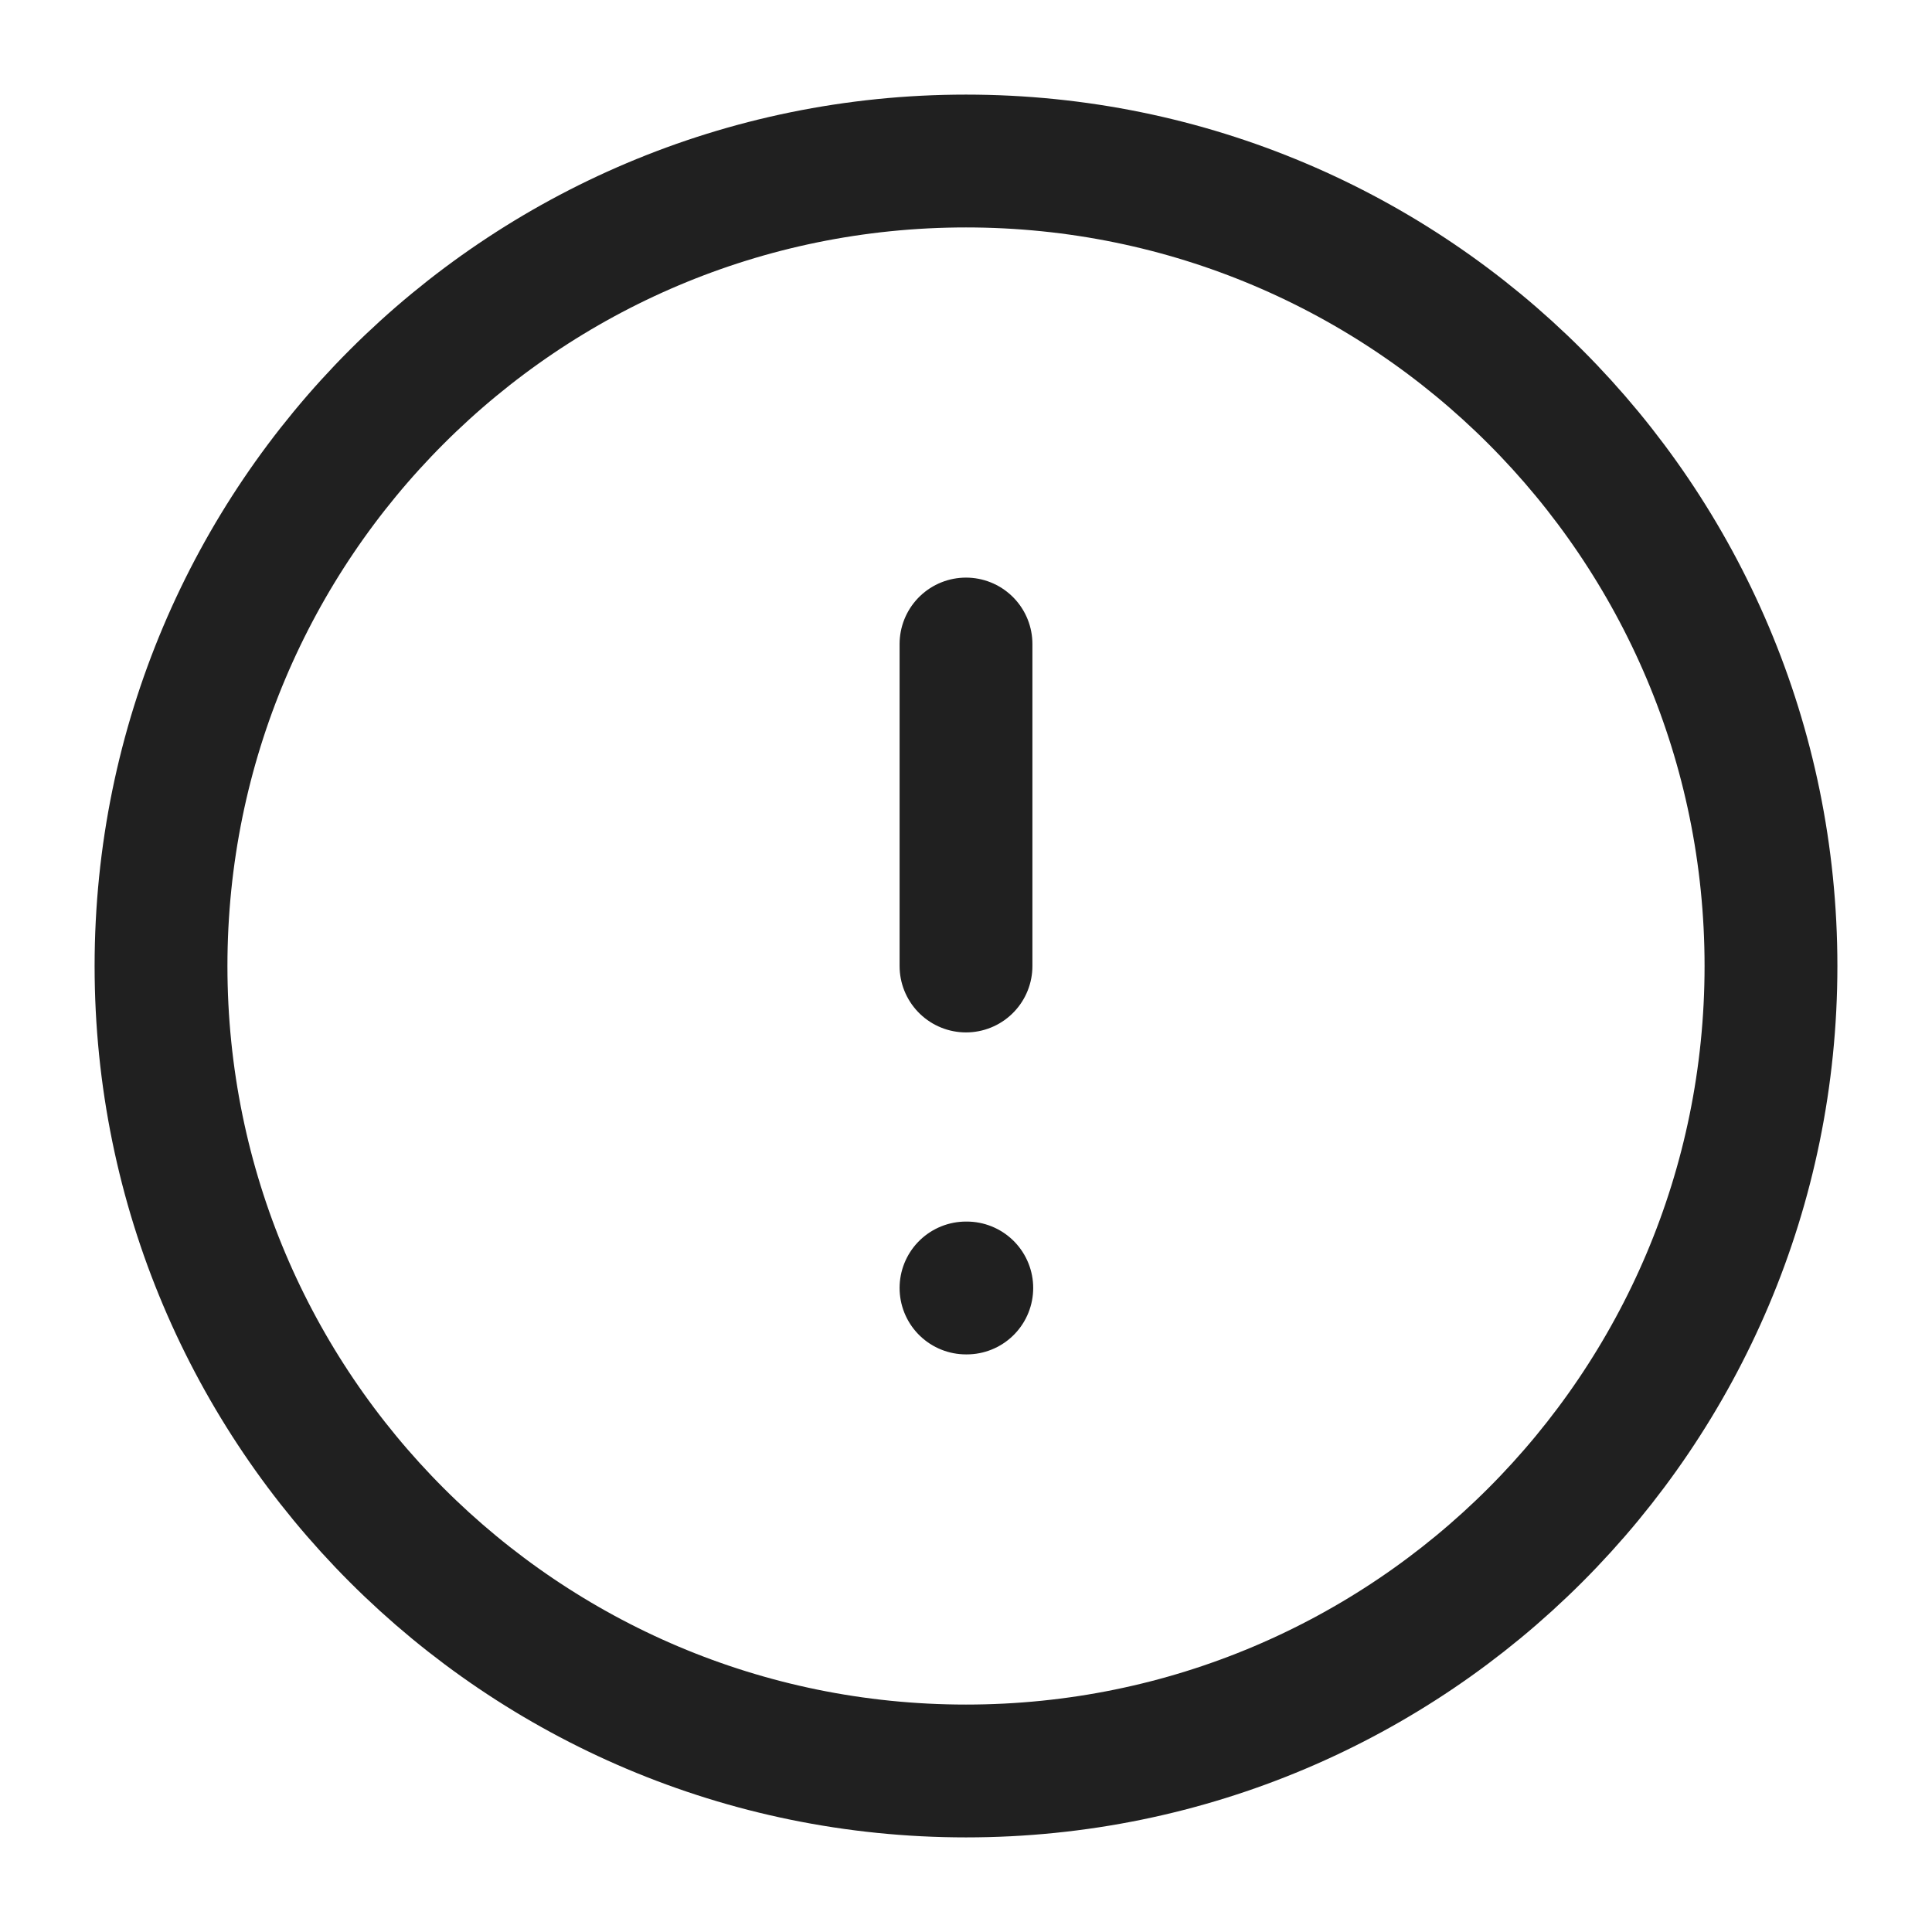
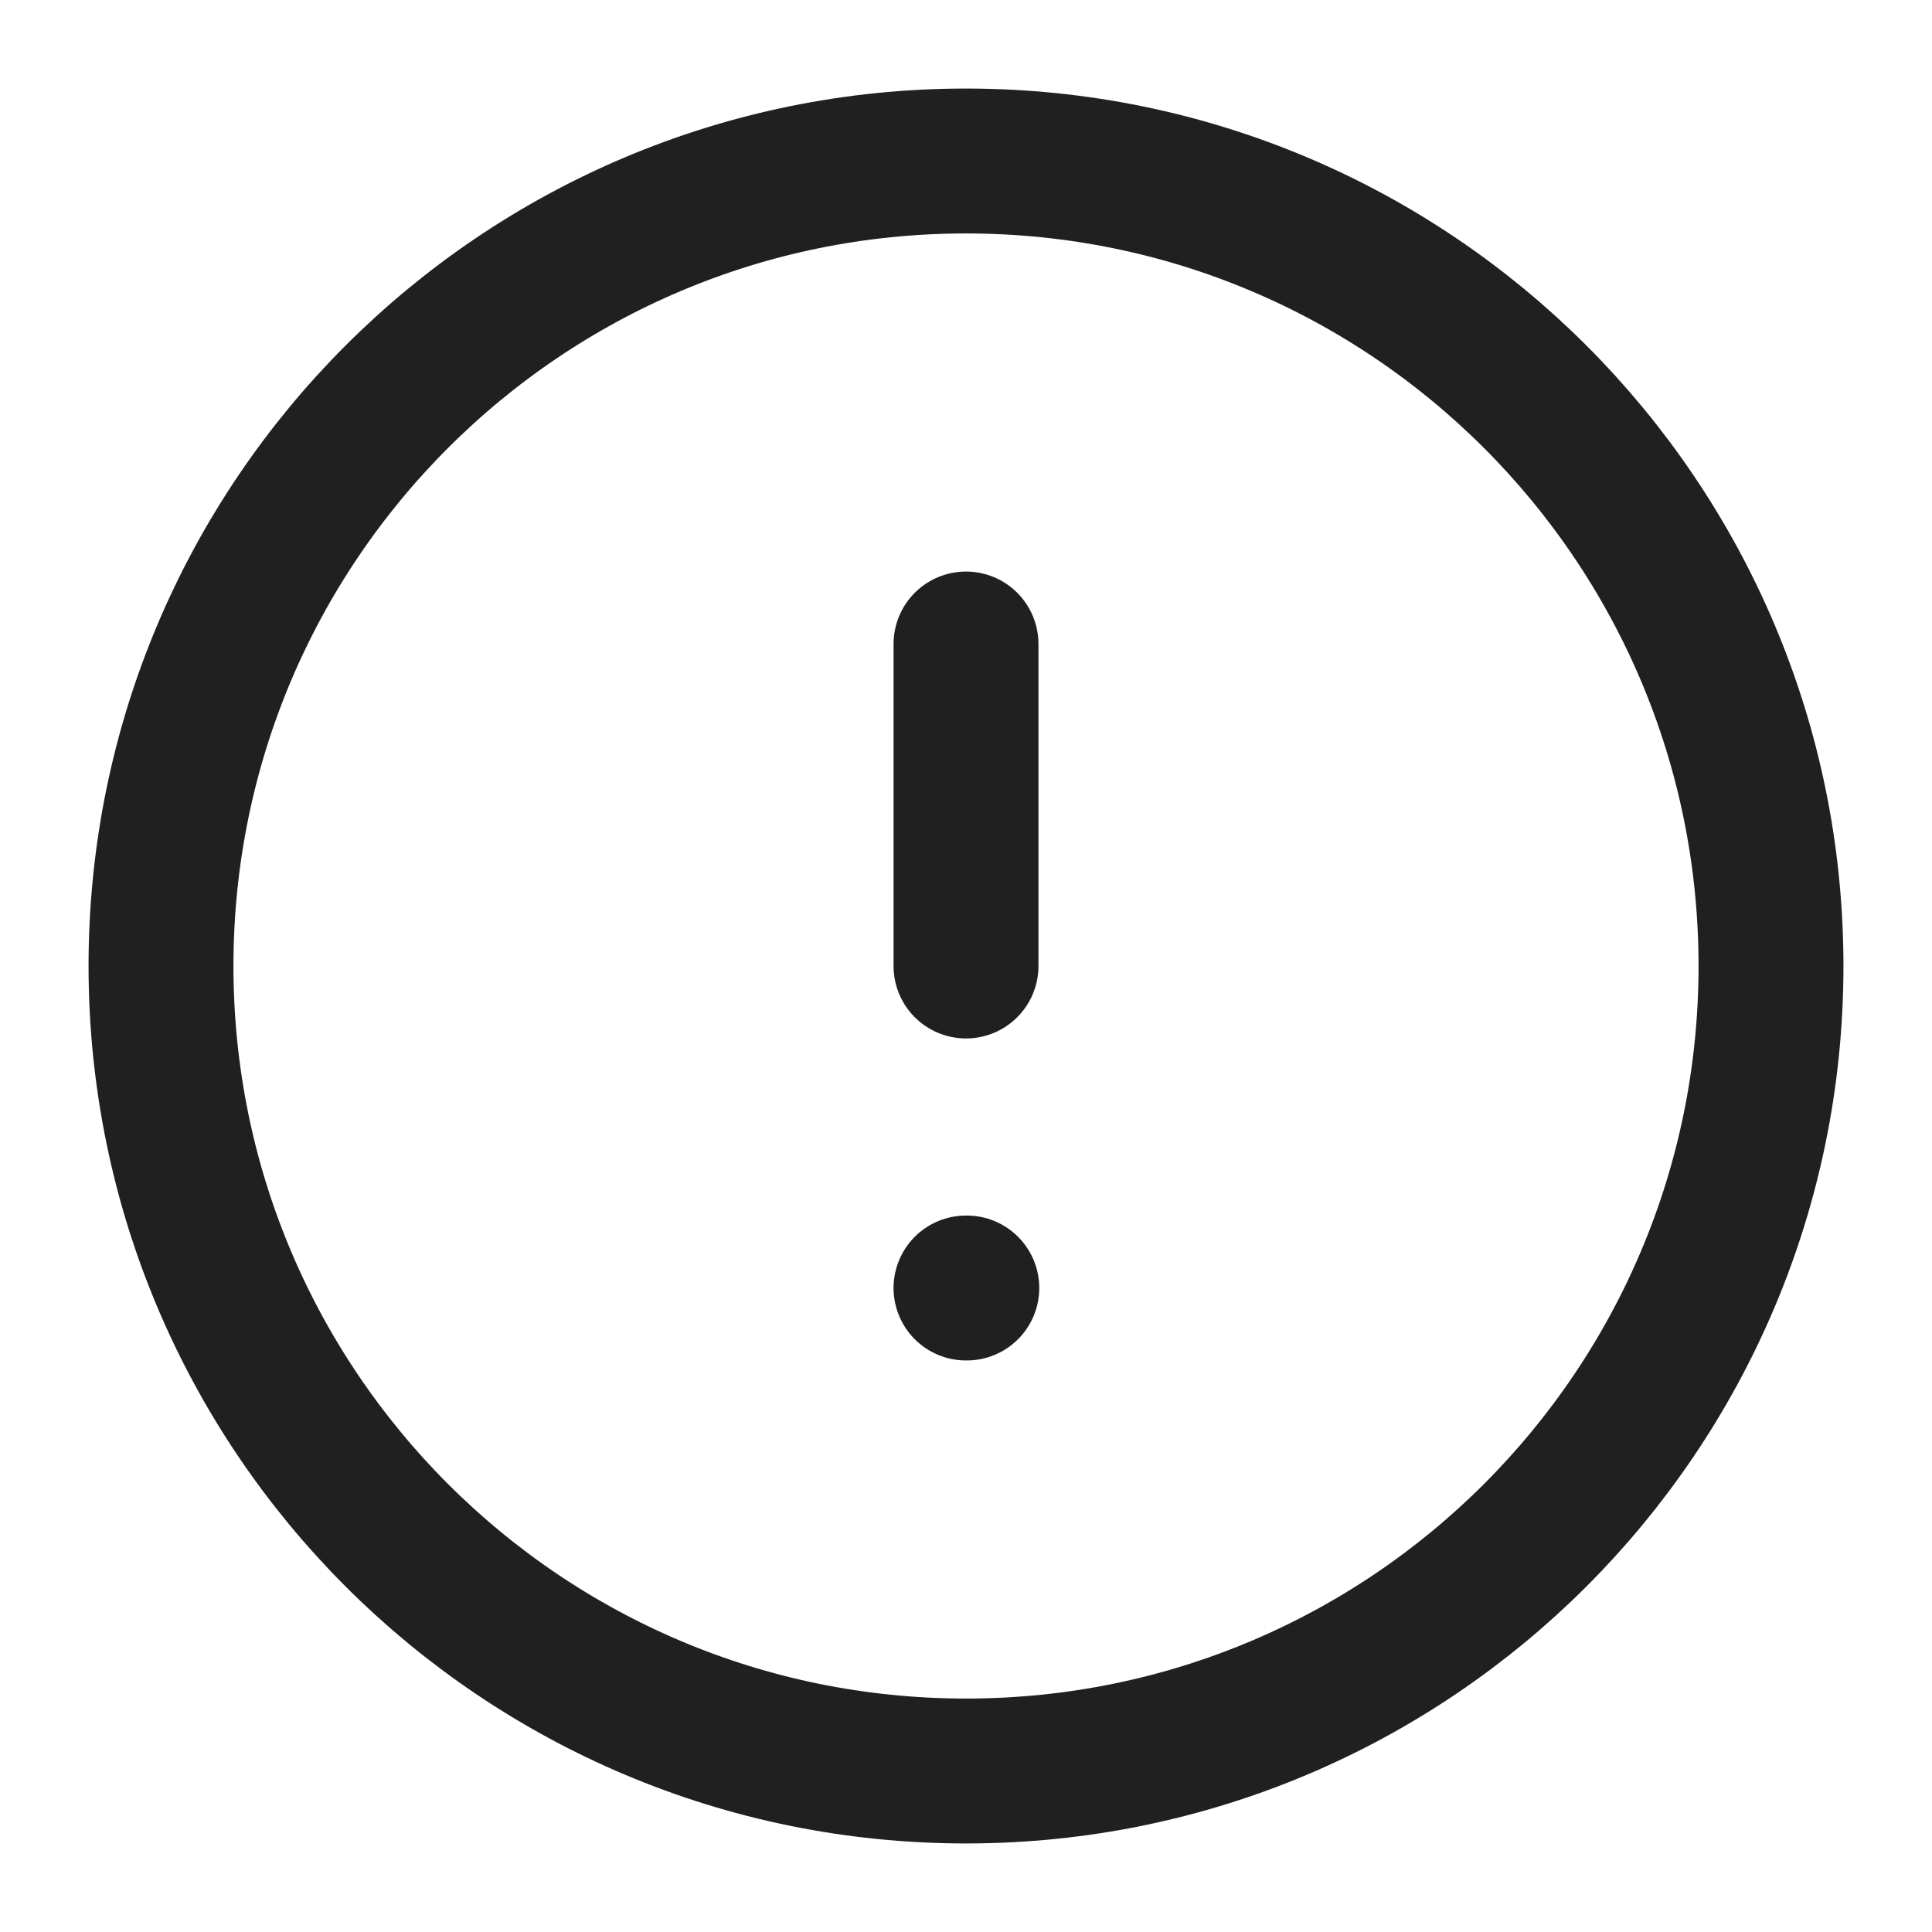
- <svg xmlns="http://www.w3.org/2000/svg" width="32" height="32" viewBox="0 0 32 32" fill="none">
-   <path d="M-100 -92C-100 -96.418 -96.418 -100 -92 -100H1132C1136.42 -100 1140 -96.418 1140 -92V1598C1140 1602.42 1136.42 1606 1132 1606H-92C-96.418 1606 -100 1602.42 -100 1598V-92Z" fill="white" />
-   <path d="M-92 -100V-99H1132V-100V-101H-92V-100ZM1140 -92H1139V1598H1140H1141V-92H1140ZM1132 1606V1605H-92V1606V1607H1132V1606ZM-100 1598H-99V-92H-100H-101V1598H-100ZM-92 1606V1605C-95.866 1605 -99 1601.87 -99 1598H-100H-101C-101 1602.97 -96.971 1607 -92 1607V1606ZM1140 1598H1139C1139 1601.87 1135.87 1605 1132 1605V1606V1607C1136.97 1607 1141 1602.97 1141 1598H1140ZM1132 -100V-99C1135.87 -99 1139 -95.866 1139 -92H1140H1141C1141 -96.971 1136.97 -101 1132 -101V-100ZM-92 -100V-101C-96.971 -101 -101 -96.971 -101 -92H-100H-99C-99 -95.866 -95.866 -99 -92 -99V-100Z" fill="#F1F1F1" />
-   <path d="M16 10.667V16M16 21.333H16.013M29.333 16C29.333 23.364 23.364 29.333 16 29.333C8.636 29.333 2.667 23.364 2.667 16C2.667 8.636 8.636 2.667 16 2.667C23.364 2.667 29.333 8.636 29.333 16Z" stroke="#202020" stroke-width="2.2" stroke-linecap="round" stroke-linejoin="round" />
+ <svg xmlns="http://www.w3.org/2000/svg" width="24" height="24" viewBox="0 0 24 24" fill="none">
+   <path d="M-100 -92C-100 -96.418 -96.418 -100 -92 -100H1052C1056.42 -100 1060 -96.418 1060 -92V1598C1060 1602.42 1056.42 1606 1052 1606H-92C-96.418 1606 -100 1602.42 -100 1598V-92Z" fill="white" />
+   <path d="M-92 -100V-99H1052V-100V-101H-92V-100ZM1060 -92H1059V1598H1060H1061V-92H1060ZM1052 1606V1605H-92V1606V1607H1052V1606ZM-100 1598H-99V-92H-100H-101V1598H-100ZM-92 1606V1605C-95.866 1605 -99 1601.87 -99 1598H-100H-101C-101 1602.97 -96.971 1607 -92 1607V1606ZM1060 1598H1059C1059 1601.87 1055.87 1605 1052 1605V1606V1607C1056.97 1607 1061 1602.97 1061 1598H1060ZM1052 -100V-99C1055.87 -99 1059 -95.866 1059 -92H1060H1061C1061 -96.971 1056.97 -101 1052 -101V-100ZM-92 -100V-101C-96.971 -101 -101 -96.971 -101 -92H-100H-99C-99 -95.866 -95.866 -99 -92 -99V-100Z" fill="#F1F1F1" />
+   <path d="M12 8V12M12 16H12.01M22 12C22 17.523 17.523 22 12 22C6.477 22 2 17.523 2 12C2 6.477 6.477 2 12 2C17.523 2 22 6.477 22 12Z" stroke="#202020" stroke-width="1.8" stroke-linecap="round" stroke-linejoin="round" />
</svg>
